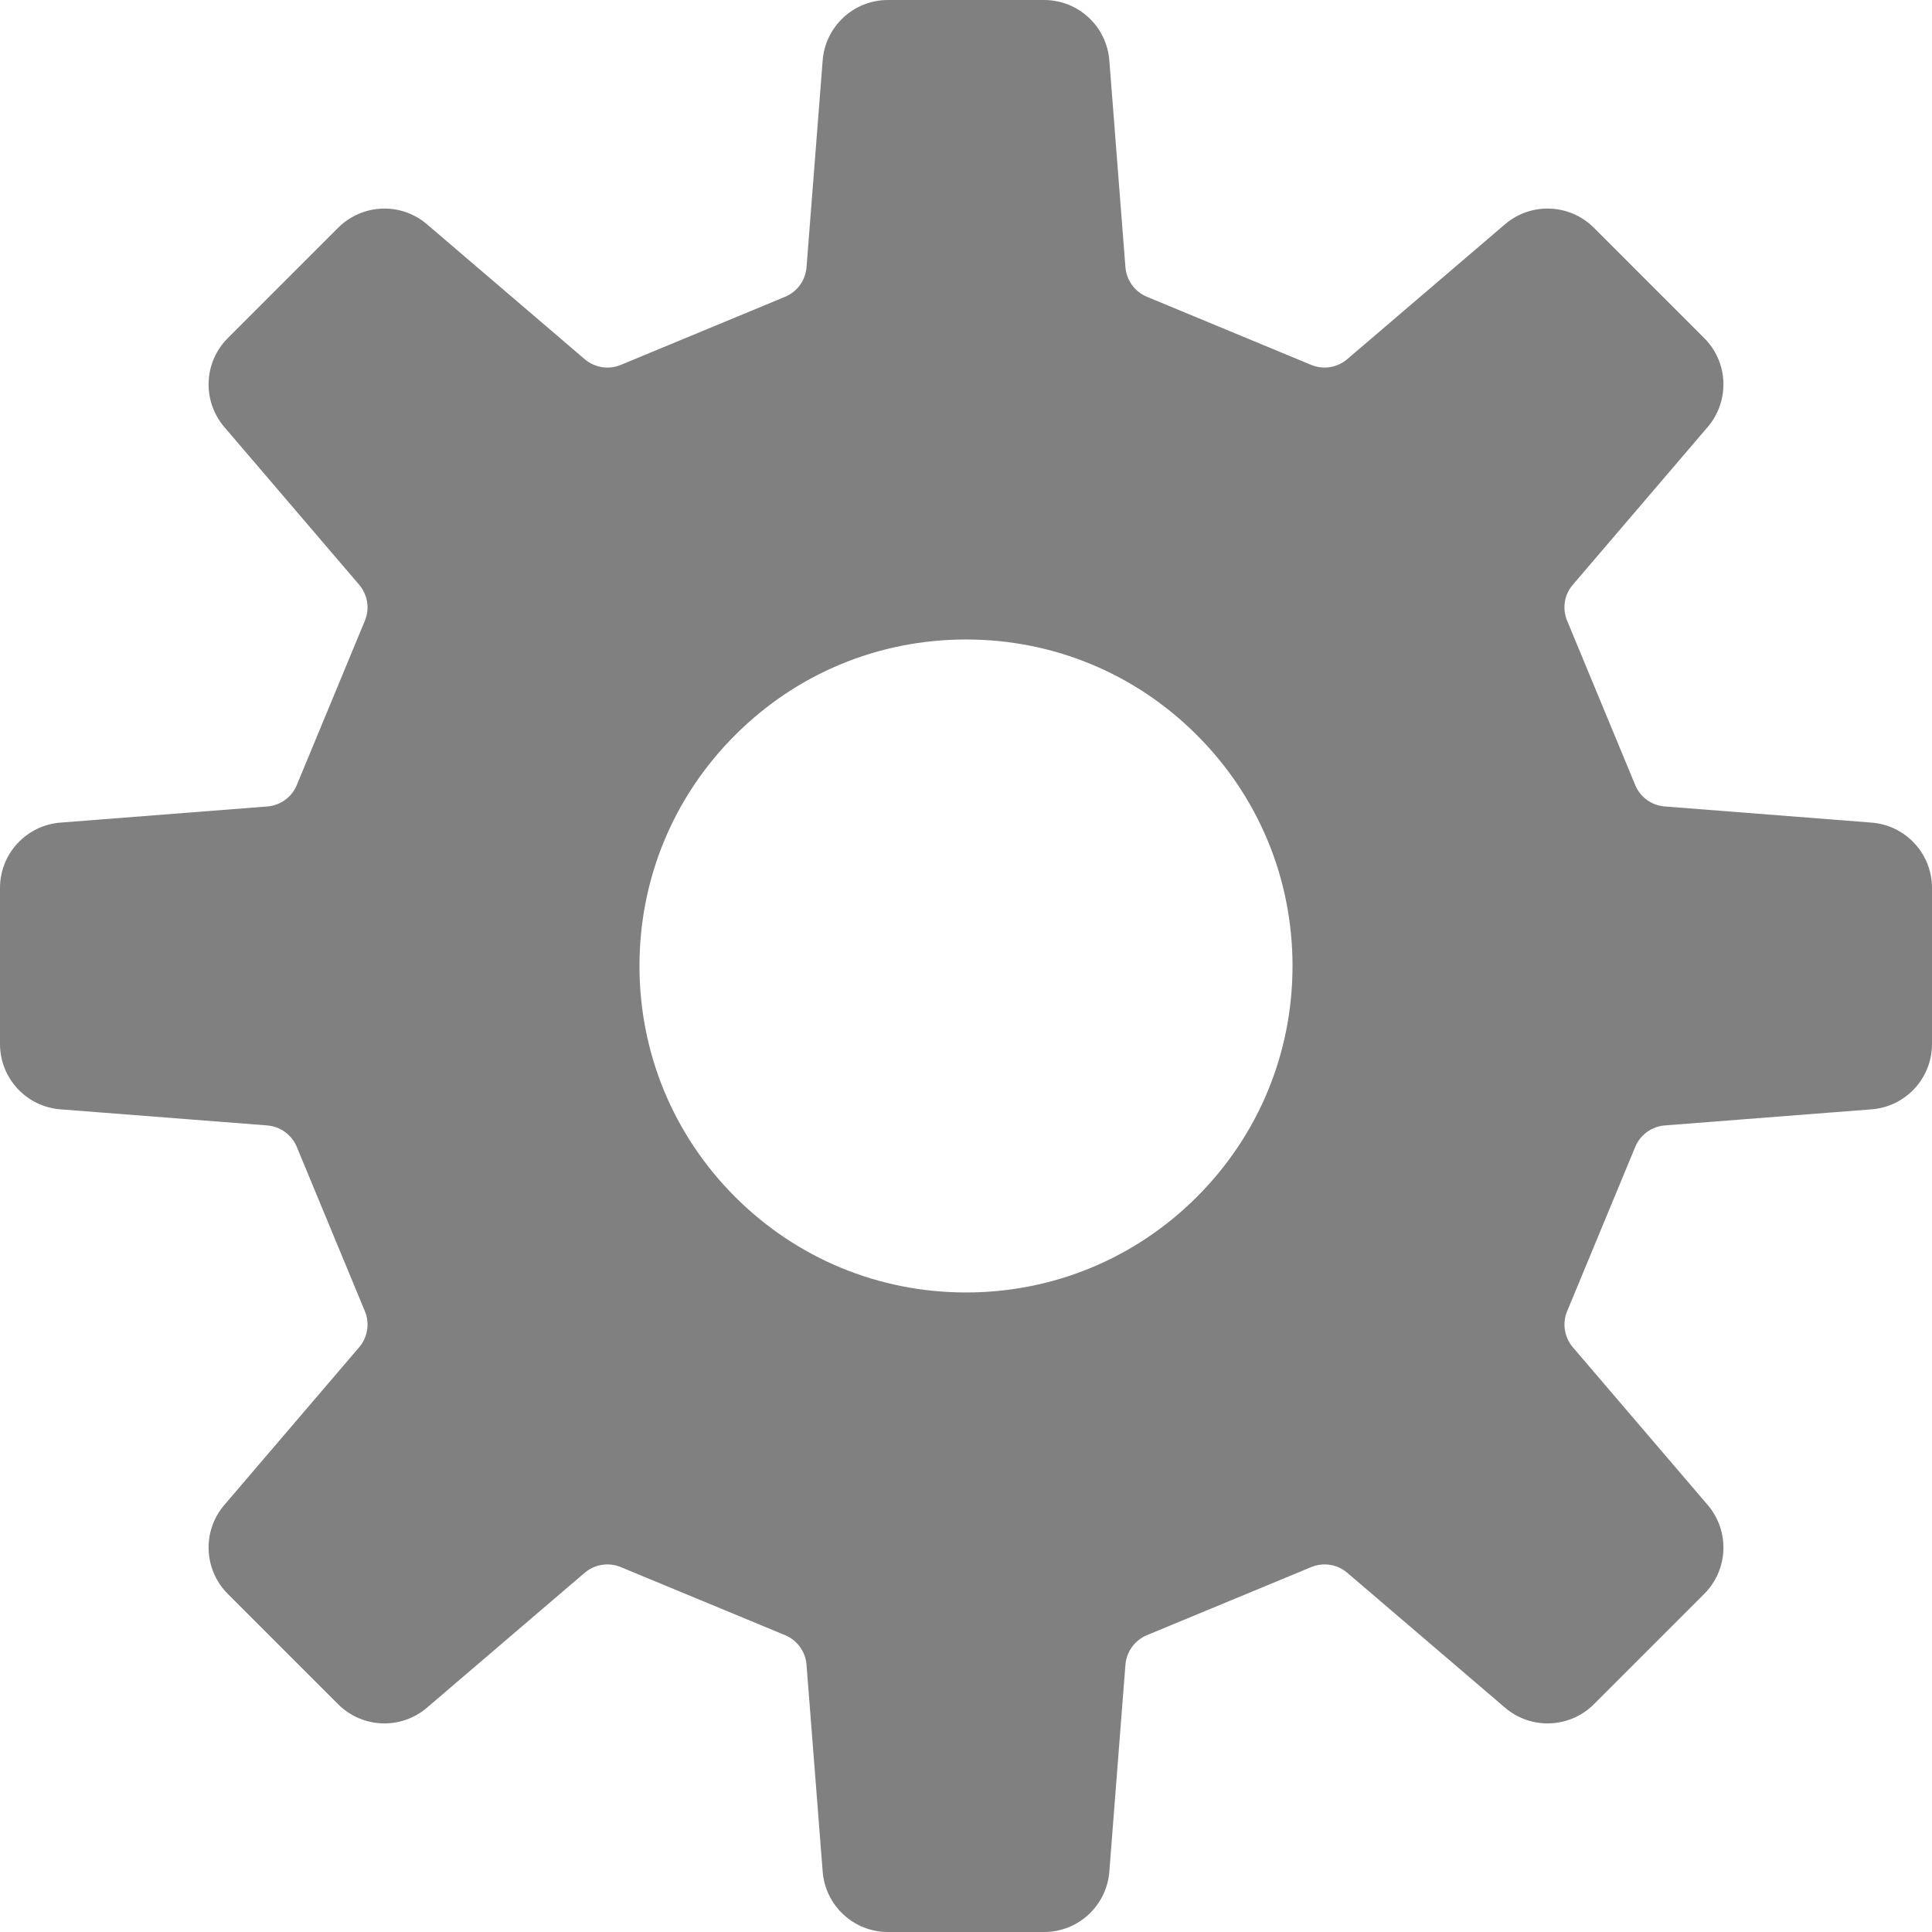
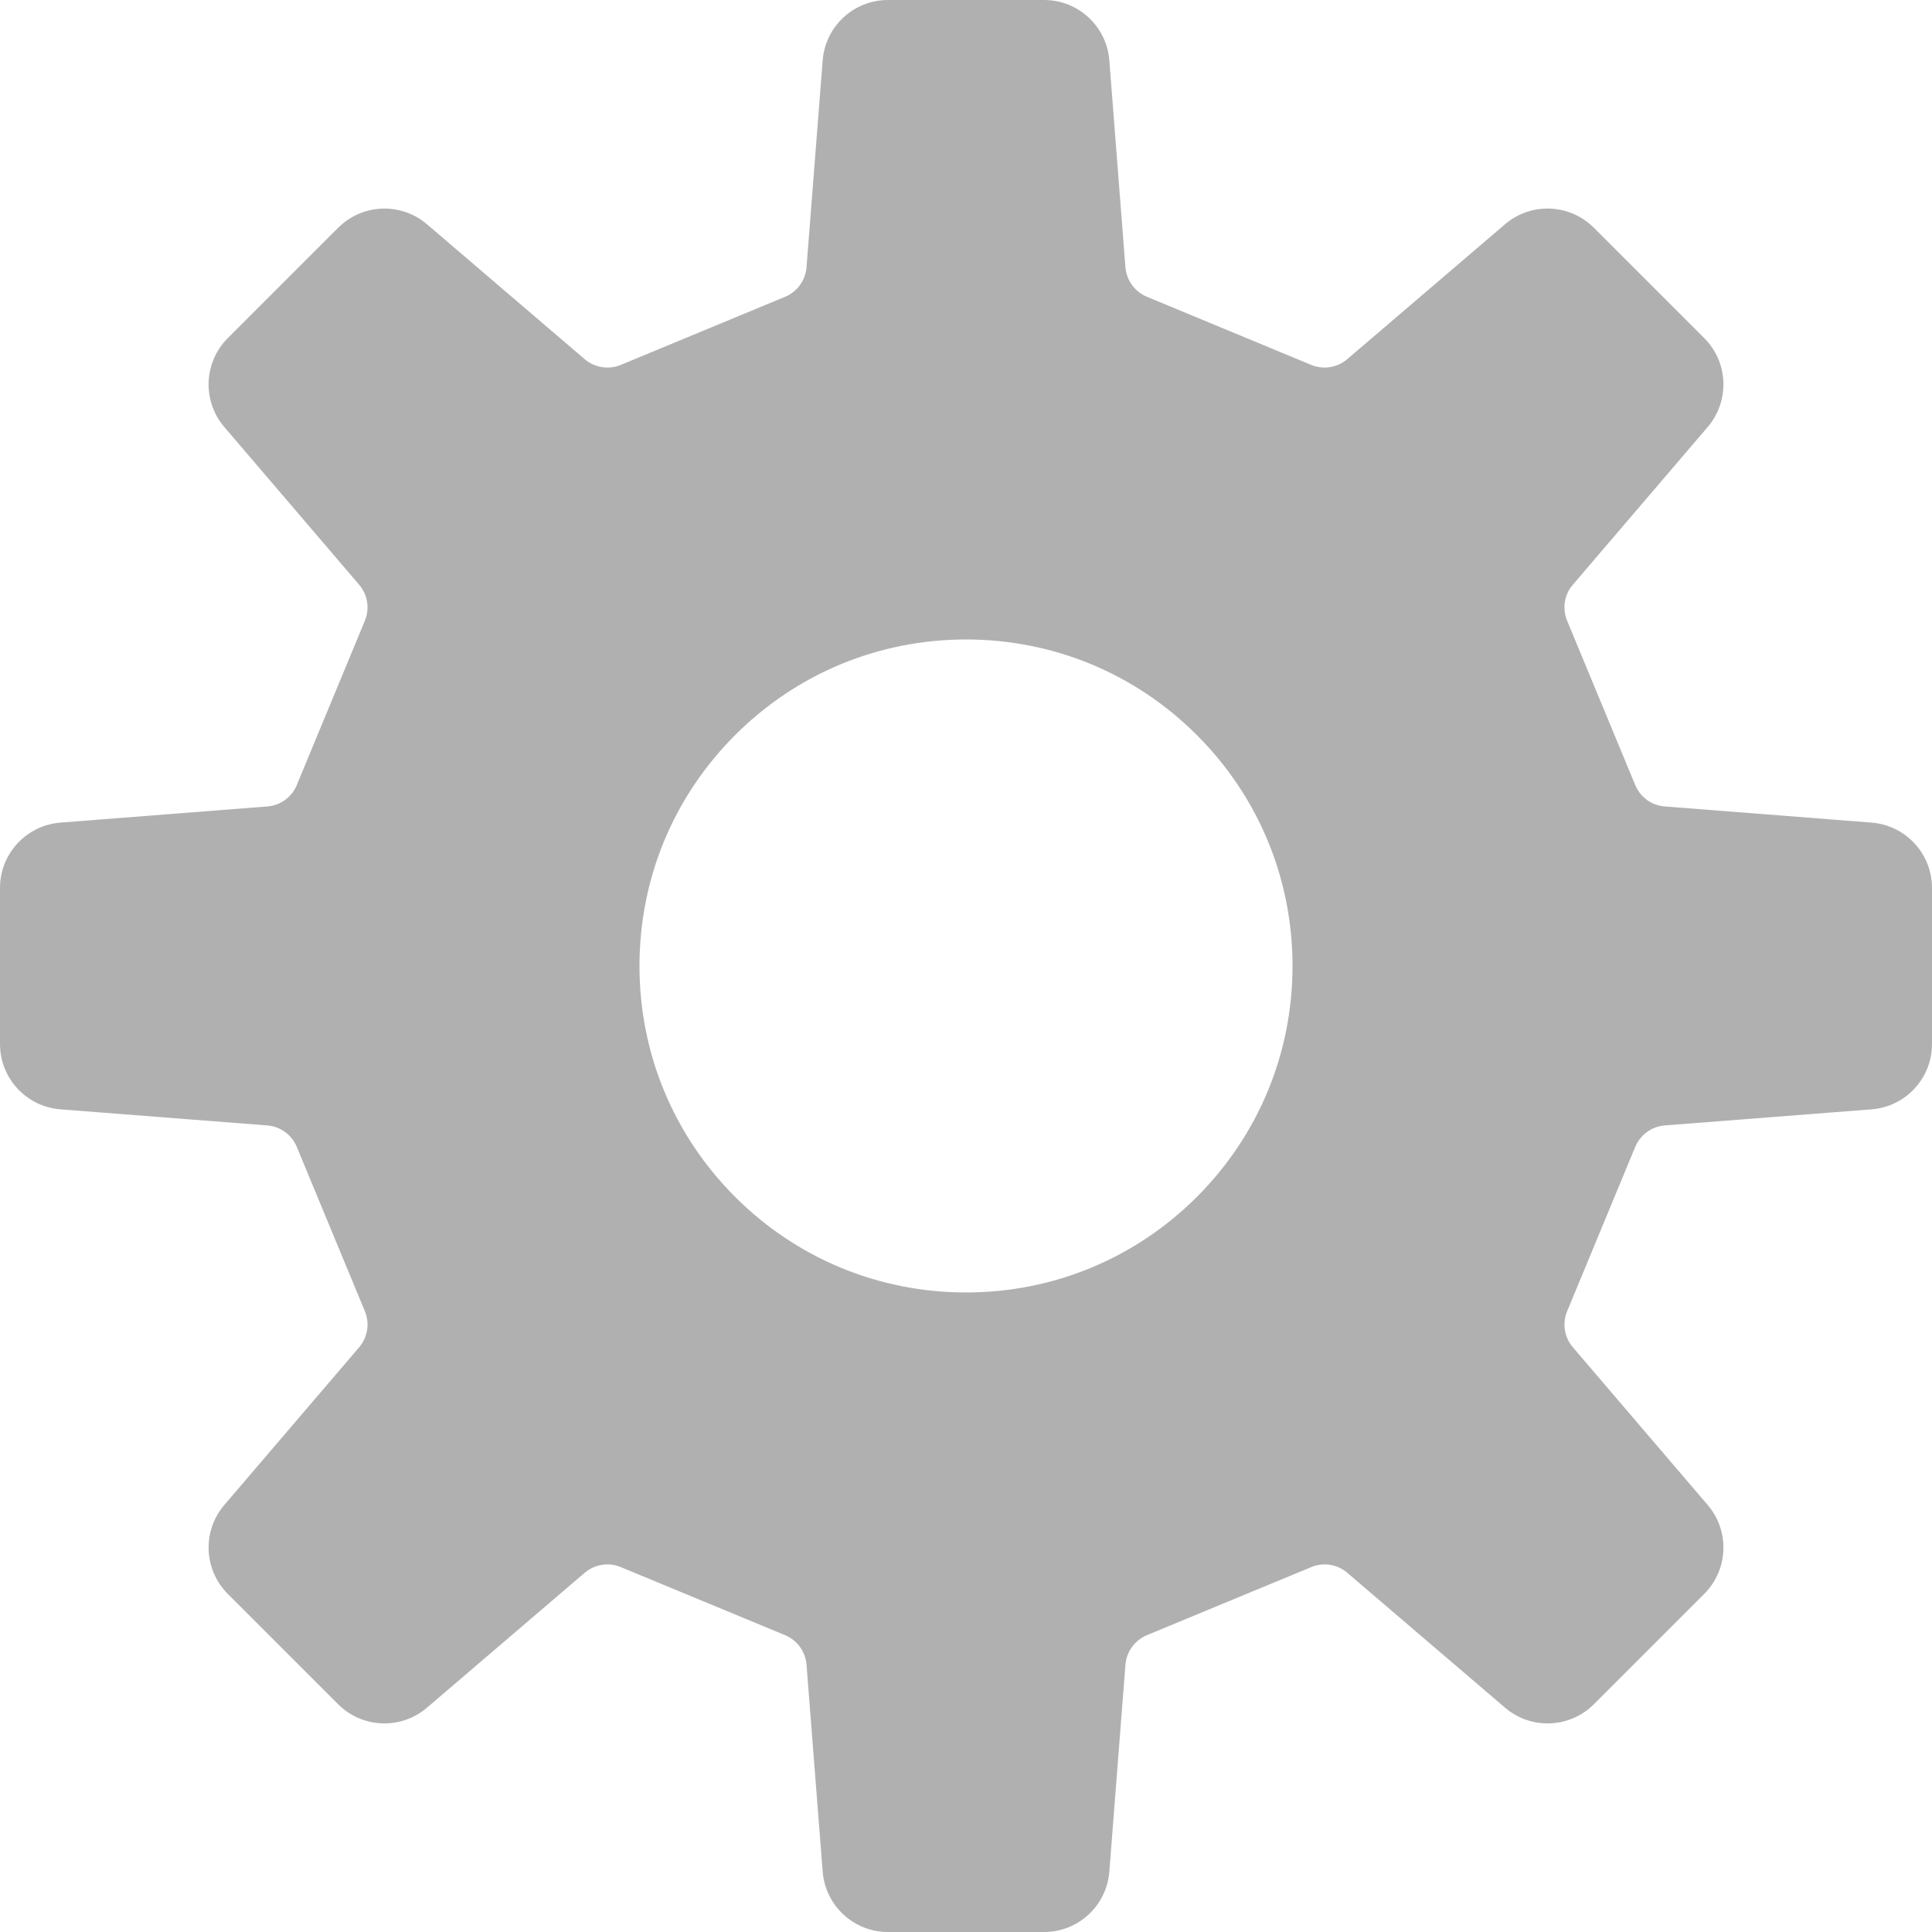
- <svg xmlns="http://www.w3.org/2000/svg" version="1.1" id="_x32_" x="0px" y="0px" width="512px" height="512px" viewBox="0 0 512 512" style="width: 256px; height: 256px; opacity: 1;" xml:space="preserve">
+ <svg xmlns="http://www.w3.org/2000/svg" version="1.1" id="_x32_" x="0px" y="0px" width="512px" height="512px" viewBox="0 0 512 512" style="width: 16px; height: 16px; opacity: 1;" xml:space="preserve">
  <style type="text/css">

	.st0{fill:#4B4B4B;}

</style>
  <g>
-     <path class="st0" d="M496,293.984c9.031-0.703,16-8.25,16-17.297v-41.375c0-9.063-6.969-16.594-16-17.313l-54.828-4.281   c-3.484-0.266-6.484-2.453-7.828-5.688l-18.031-43.516c-1.344-3.219-0.781-6.906,1.5-9.547l35.75-41.813   c5.875-6.891,5.5-17.141-0.922-23.547l-29.25-29.25c-6.406-6.406-16.672-6.813-23.547-0.922l-41.813,35.75   c-2.641,2.266-6.344,2.844-9.547,1.516l-43.531-18.047c-3.219-1.328-5.422-4.375-5.703-7.828l-4.266-54.813   C293.281,6.969,285.75,0,276.688,0h-41.375c-9.063,0-16.594,6.969-17.297,16.016l-4.281,54.813c-0.266,3.469-2.469,6.5-5.688,7.828   l-43.531,18.047c-3.219,1.328-6.906,0.75-9.563-1.516l-41.797-35.75c-6.875-5.891-17.125-5.484-23.547,0.922l-29.25,29.25   c-6.406,6.406-6.797,16.656-0.922,23.547l35.75,41.813c2.25,2.641,2.844,6.328,1.5,9.547l-18.031,43.516   c-1.313,3.234-4.359,5.422-7.813,5.688L16,218c-9.031,0.719-16,8.25-16,17.313v41.359c0,9.063,6.969,16.609,16,17.313l54.844,4.266   c3.453,0.281,6.5,2.484,7.813,5.703l18.031,43.516c1.344,3.219,0.75,6.922-1.5,9.563l-35.75,41.813   c-5.875,6.875-5.484,17.125,0.922,23.547l29.25,29.25c6.422,6.406,16.672,6.797,23.547,0.906l41.797-35.75   c2.656-2.25,6.344-2.844,9.563-1.5l43.531,18.031c3.219,1.344,5.422,4.359,5.688,7.844l4.281,54.813   c0.703,9.031,8.234,16.016,17.297,16.016h41.375c9.063,0,16.594-6.984,17.297-16.016l4.266-54.813   c0.281-3.484,2.484-6.5,5.703-7.844l43.531-18.031c3.203-1.344,6.922-0.75,9.547,1.5l41.813,35.75   c6.875,5.891,17.141,5.5,23.547-0.906l29.25-29.25c6.422-6.422,6.797-16.672,0.922-23.547l-35.75-41.813   c-2.25-2.641-2.844-6.344-1.5-9.563l18.031-43.516c1.344-3.219,4.344-5.422,7.828-5.703L496,293.984z M256,342.516   c-23.109,0-44.844-9-61.188-25.328c-16.344-16.359-25.344-38.078-25.344-61.203c0-23.109,9-44.844,25.344-61.172   c16.344-16.359,38.078-25.344,61.188-25.344c23.125,0,44.844,8.984,61.188,25.344c16.344,16.328,25.344,38.063,25.344,61.172   c0,23.125-9,44.844-25.344,61.203C300.844,333.516,279.125,342.516,256,342.516z" style="fill: rgb(128, 128, 128);" />
+     <path class="st0" d="M496,293.984c9.031-0.703,16-8.25,16-17.297v-41.375c0-9.063-6.969-16.594-16-17.313l-54.828-4.281   c-3.484-0.266-6.484-2.453-7.828-5.688l-18.031-43.516c-1.344-3.219-0.781-6.906,1.5-9.547l35.75-41.813   c5.875-6.891,5.5-17.141-0.922-23.547l-29.25-29.25c-6.406-6.406-16.672-6.813-23.547-0.922l-41.813,35.75   c-2.641,2.266-6.344,2.844-9.547,1.516l-43.531-18.047c-3.219-1.328-5.422-4.375-5.703-7.828l-4.266-54.813   C293.281,6.969,285.75,0,276.688,0h-41.375c-9.063,0-16.594,6.969-17.297,16.016l-4.281,54.813c-0.266,3.469-2.469,6.5-5.688,7.828   l-43.531,18.047c-3.219,1.328-6.906,0.75-9.563-1.516l-41.797-35.75c-6.875-5.891-17.125-5.484-23.547,0.922l-29.25,29.25   c-6.406,6.406-6.797,16.656-0.922,23.547l35.75,41.813c2.25,2.641,2.844,6.328,1.5,9.547l-18.031,43.516   c-1.313,3.234-4.359,5.422-7.813,5.688L16,218c-9.031,0.719-16,8.25-16,17.313v41.359c0,9.063,6.969,16.609,16,17.313l54.844,4.266   c3.453,0.281,6.5,2.484,7.813,5.703l18.031,43.516c1.344,3.219,0.75,6.922-1.5,9.563l-35.75,41.813   c-5.875,6.875-5.484,17.125,0.922,23.547l29.25,29.25c6.422,6.406,16.672,6.797,23.547,0.906l41.797-35.75   c2.656-2.25,6.344-2.844,9.563-1.5l43.531,18.031c3.219,1.344,5.422,4.359,5.688,7.844l4.281,54.813   c0.703,9.031,8.234,16.016,17.297,16.016h41.375c9.063,0,16.594-6.984,17.297-16.016l4.266-54.813   c0.281-3.484,2.484-6.5,5.703-7.844l43.531-18.031c3.203-1.344,6.922-0.75,9.547,1.5l41.813,35.75   c6.875,5.891,17.141,5.5,23.547-0.906l29.25-29.25c6.422-6.422,6.797-16.672,0.922-23.547l-35.75-41.813   c-2.25-2.641-2.844-6.344-1.5-9.563l18.031-43.516c1.344-3.219,4.344-5.422,7.828-5.703L496,293.984z M256,342.516   c-23.109,0-44.844-9-61.188-25.328c-16.344-16.359-25.344-38.078-25.344-61.203c0-23.109,9-44.844,25.344-61.172   c16.344-16.359,38.078-25.344,61.188-25.344c23.125,0,44.844,8.984,61.188,25.344c16.344,16.328,25.344,38.063,25.344,61.172   c0,23.125-9,44.844-25.344,61.203C300.844,333.516,279.125,342.516,256,342.516z" style="fill: rgb(176, 176, 176);" />
  </g>
</svg>
